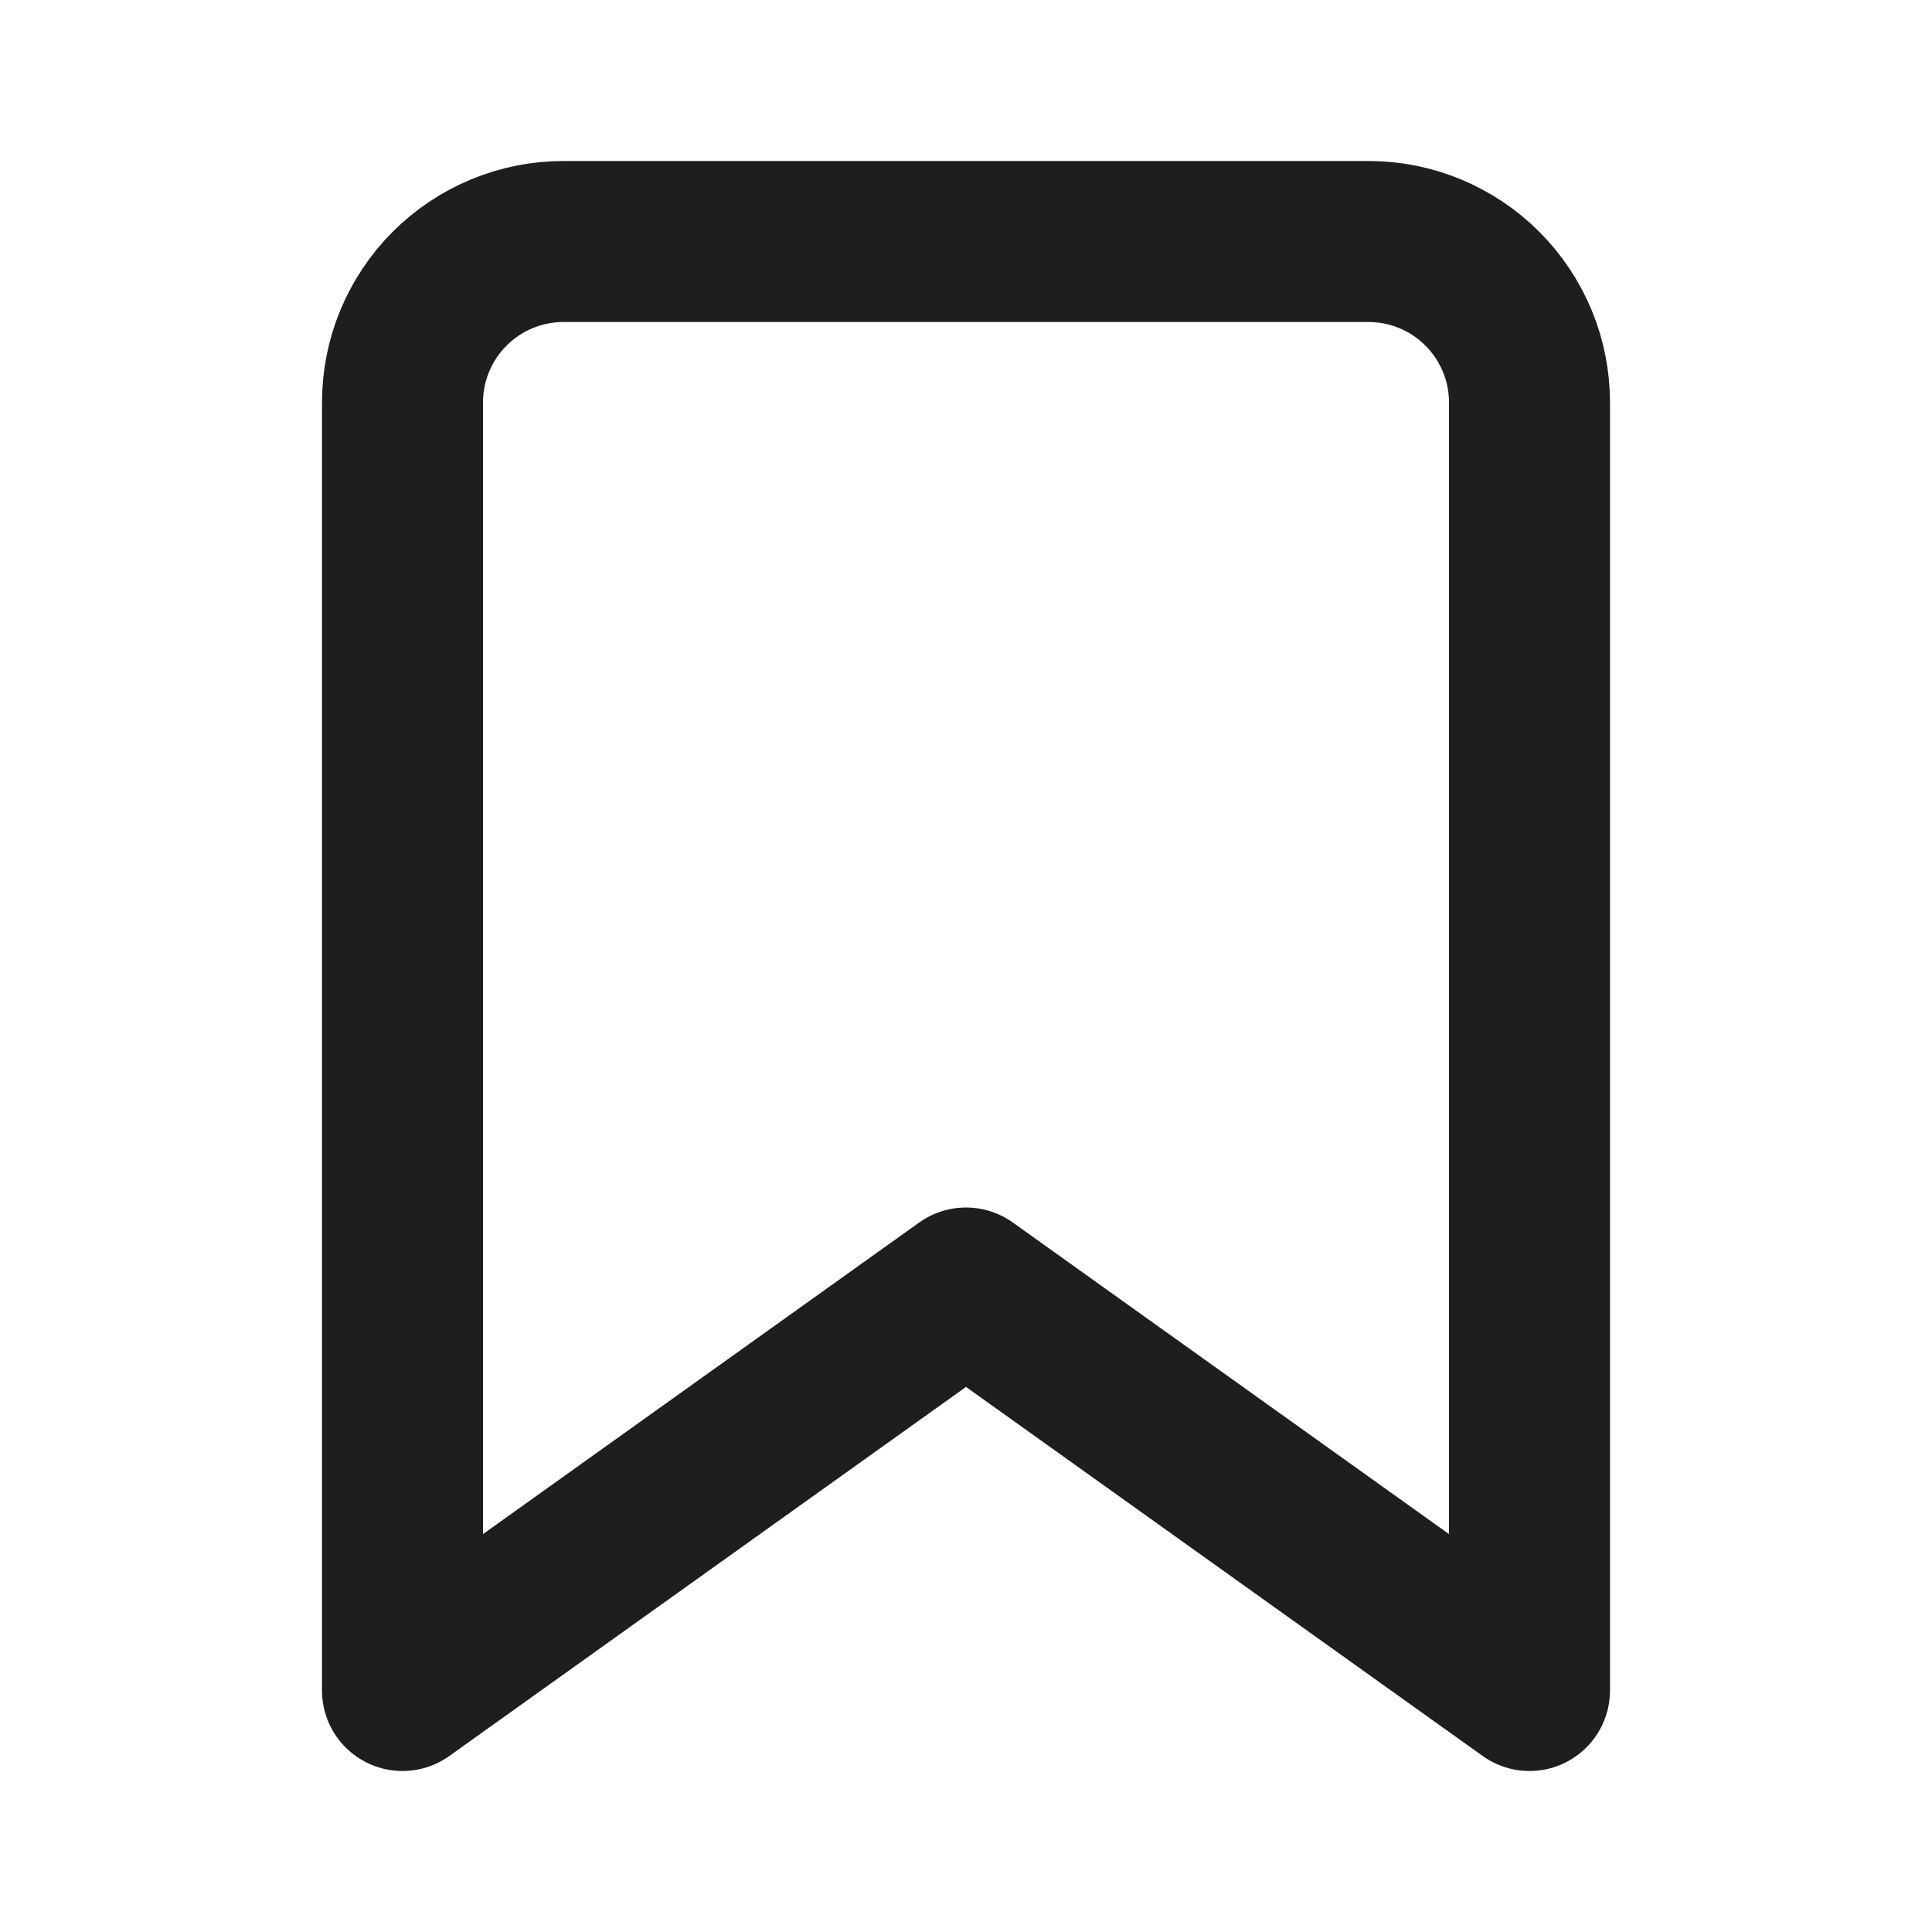
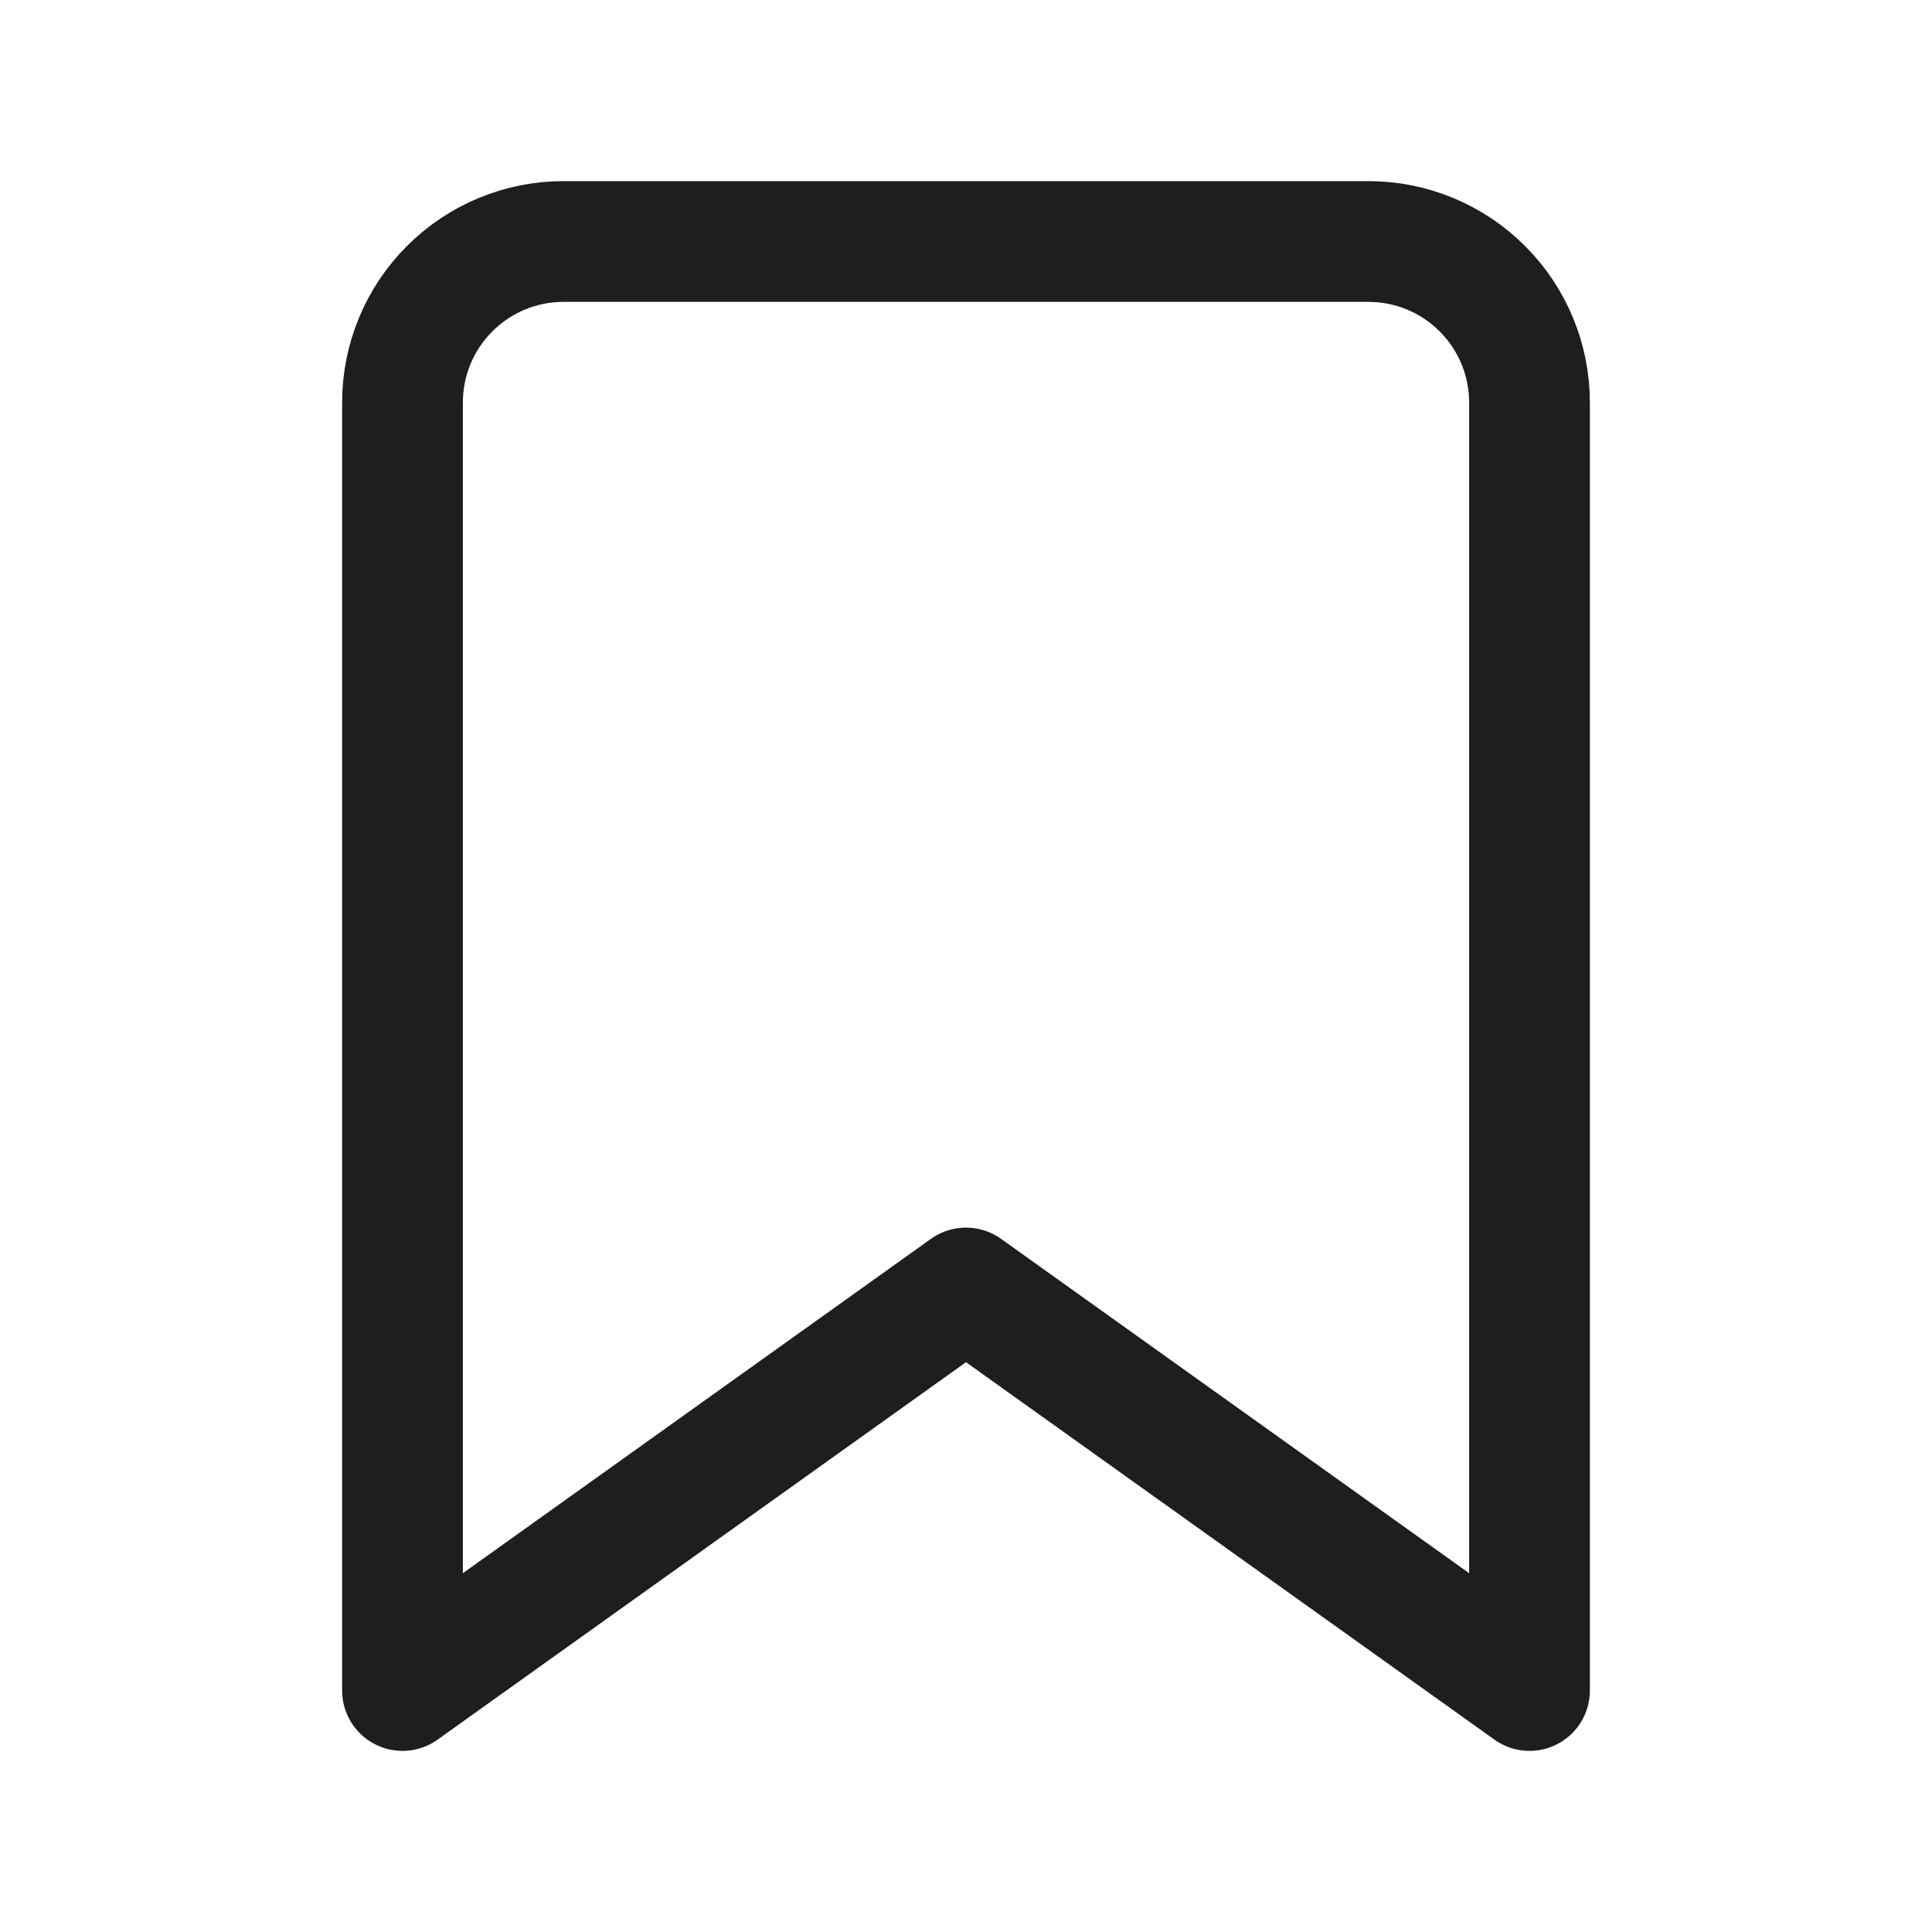
<svg xmlns="http://www.w3.org/2000/svg" width="48" height="48" viewBox="0 0 48 48" fill="none">
-   <path d="M38 42L24 32L10 42V10C10 8.939 10.421 7.922 11.172 7.172C11.922 6.421 12.939 6 14 6H34C35.061 6 36.078 6.421 36.828 7.172C37.579 7.922 38 8.939 38 10V42Z" stroke="#1E1E1E" stroke-width="4" stroke-linecap="round" stroke-linejoin="round" />
+   <path d="M38 42L24 32L10 42V10C10 8.939 10.421 7.922 11.172 7.172C11.922 6.421 12.939 6 14 6H34C35.061 6 36.078 6.421 36.828 7.172C37.579 7.922 38 8.939 38 10V42Z" stroke="#1E1E1E" stroke-width="3" stroke-linecap="round" stroke-linejoin="round" />
</svg>
